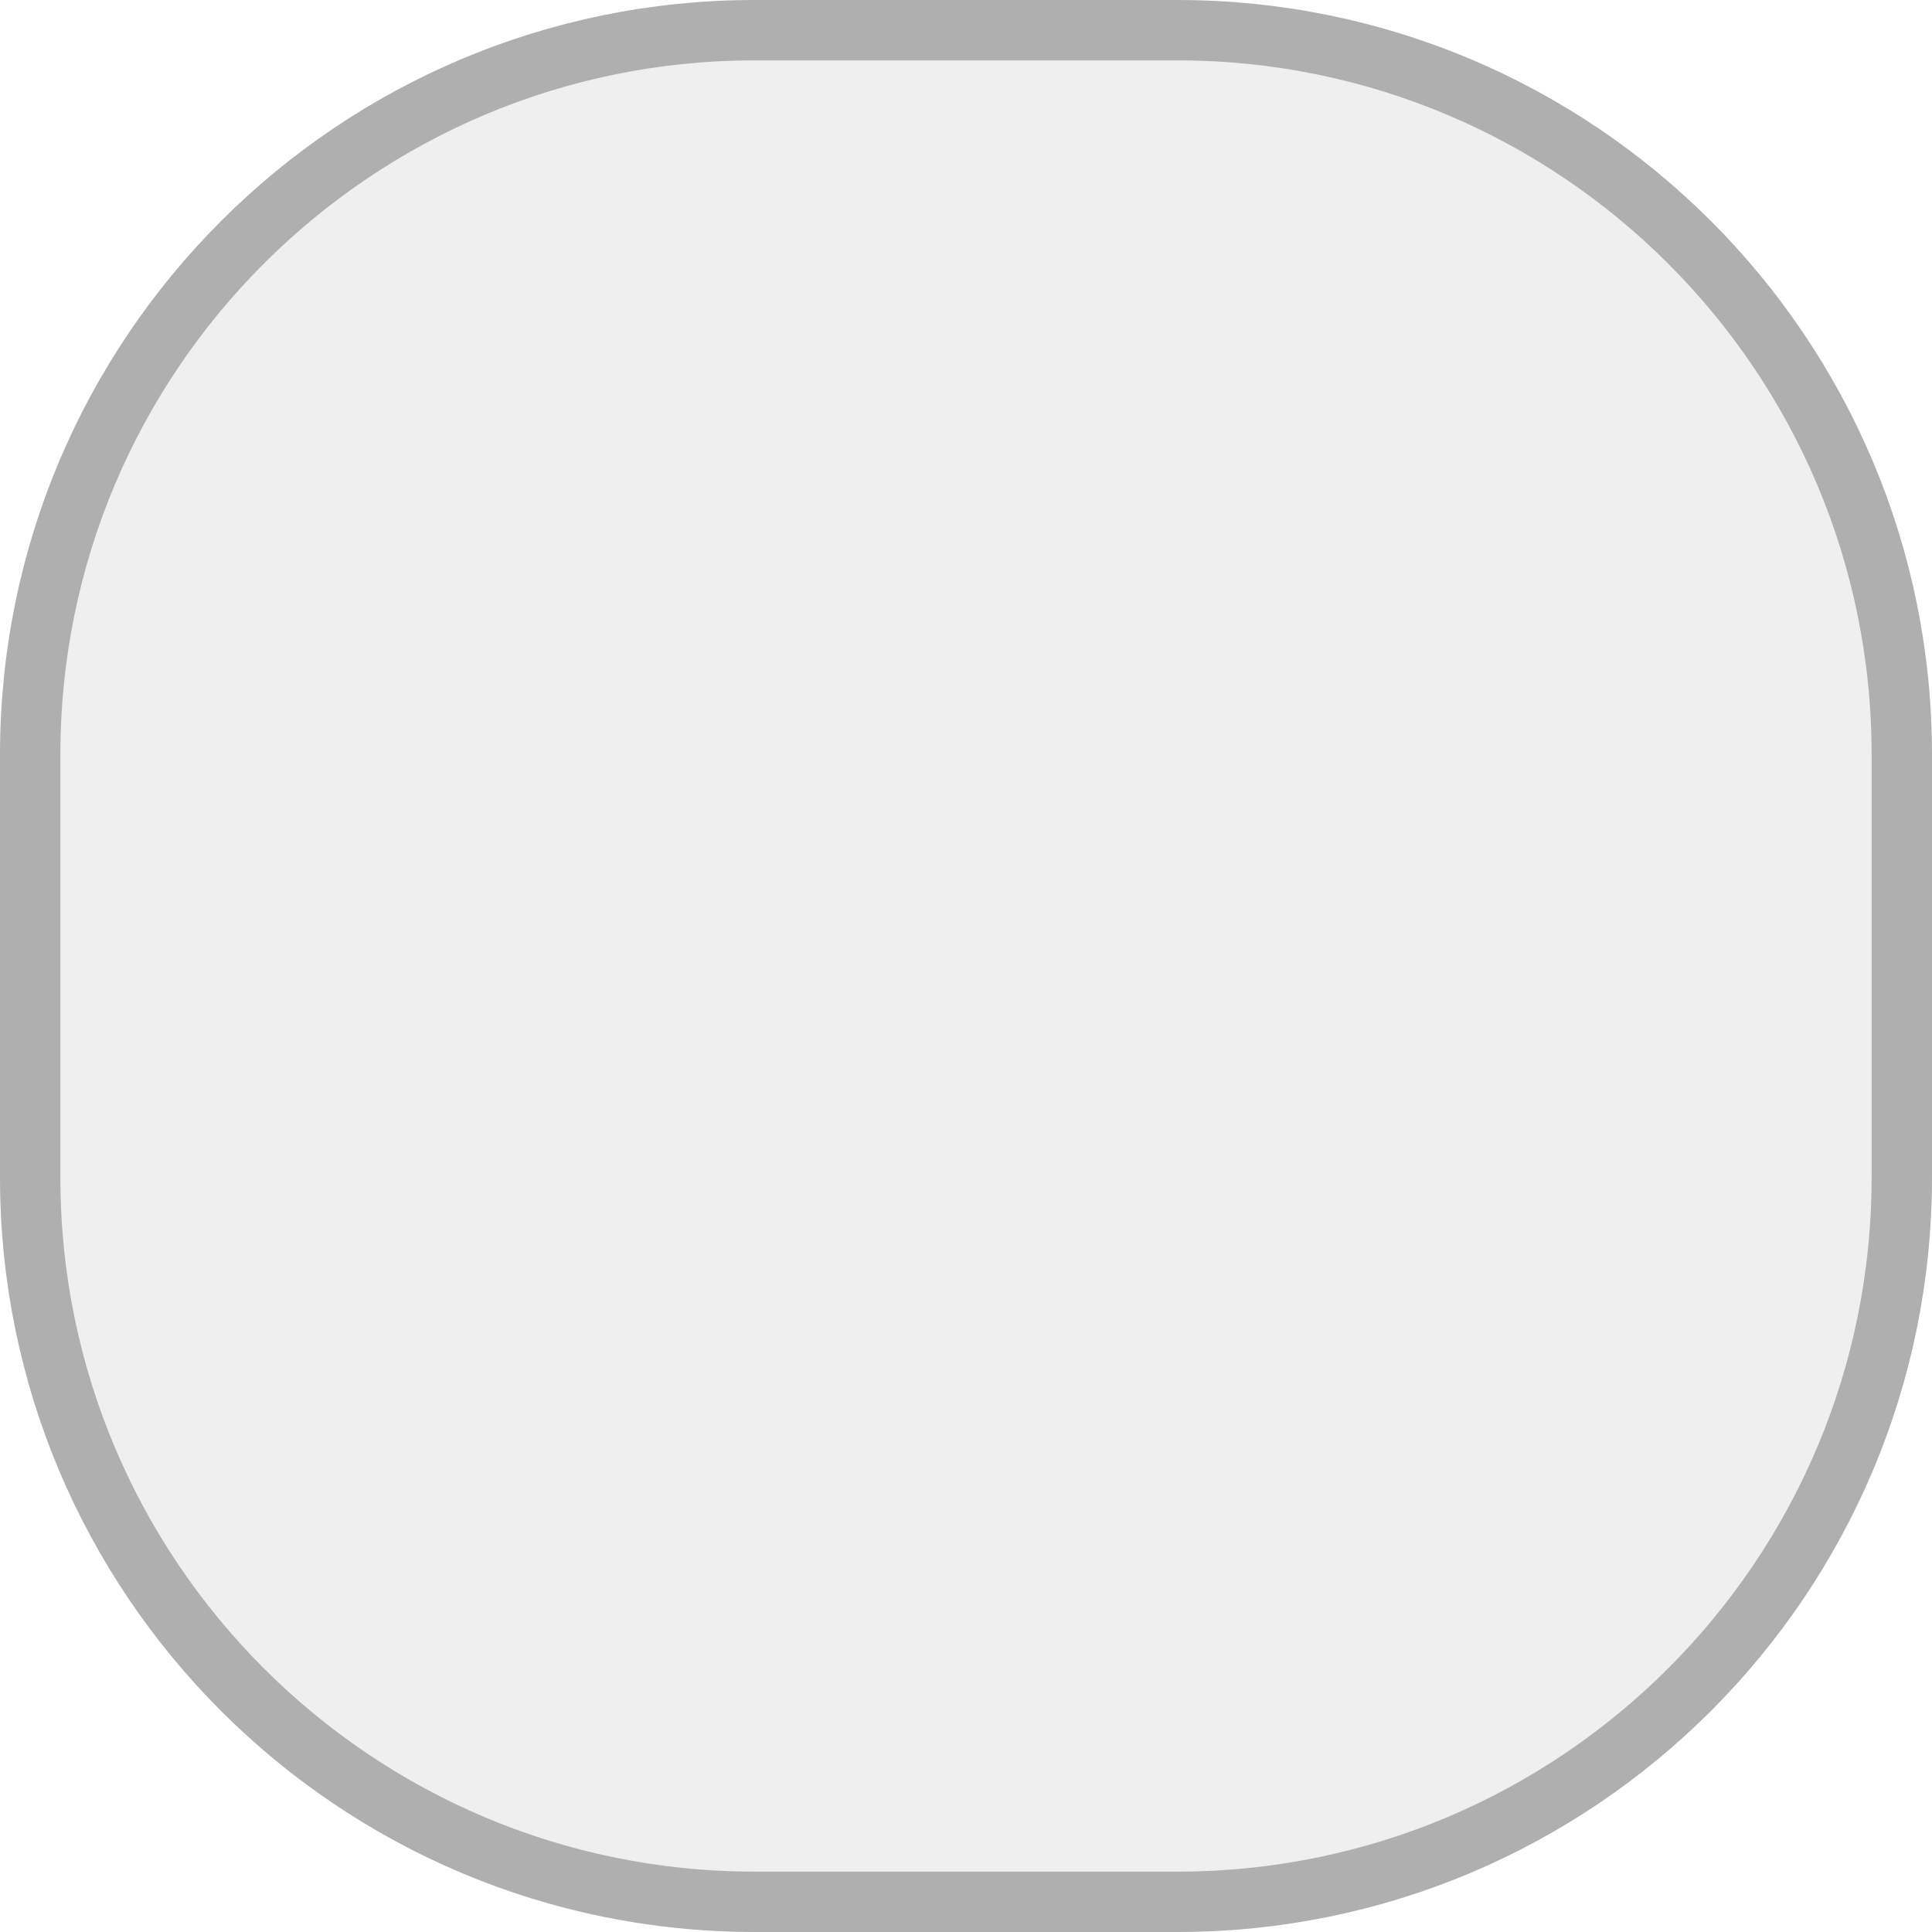
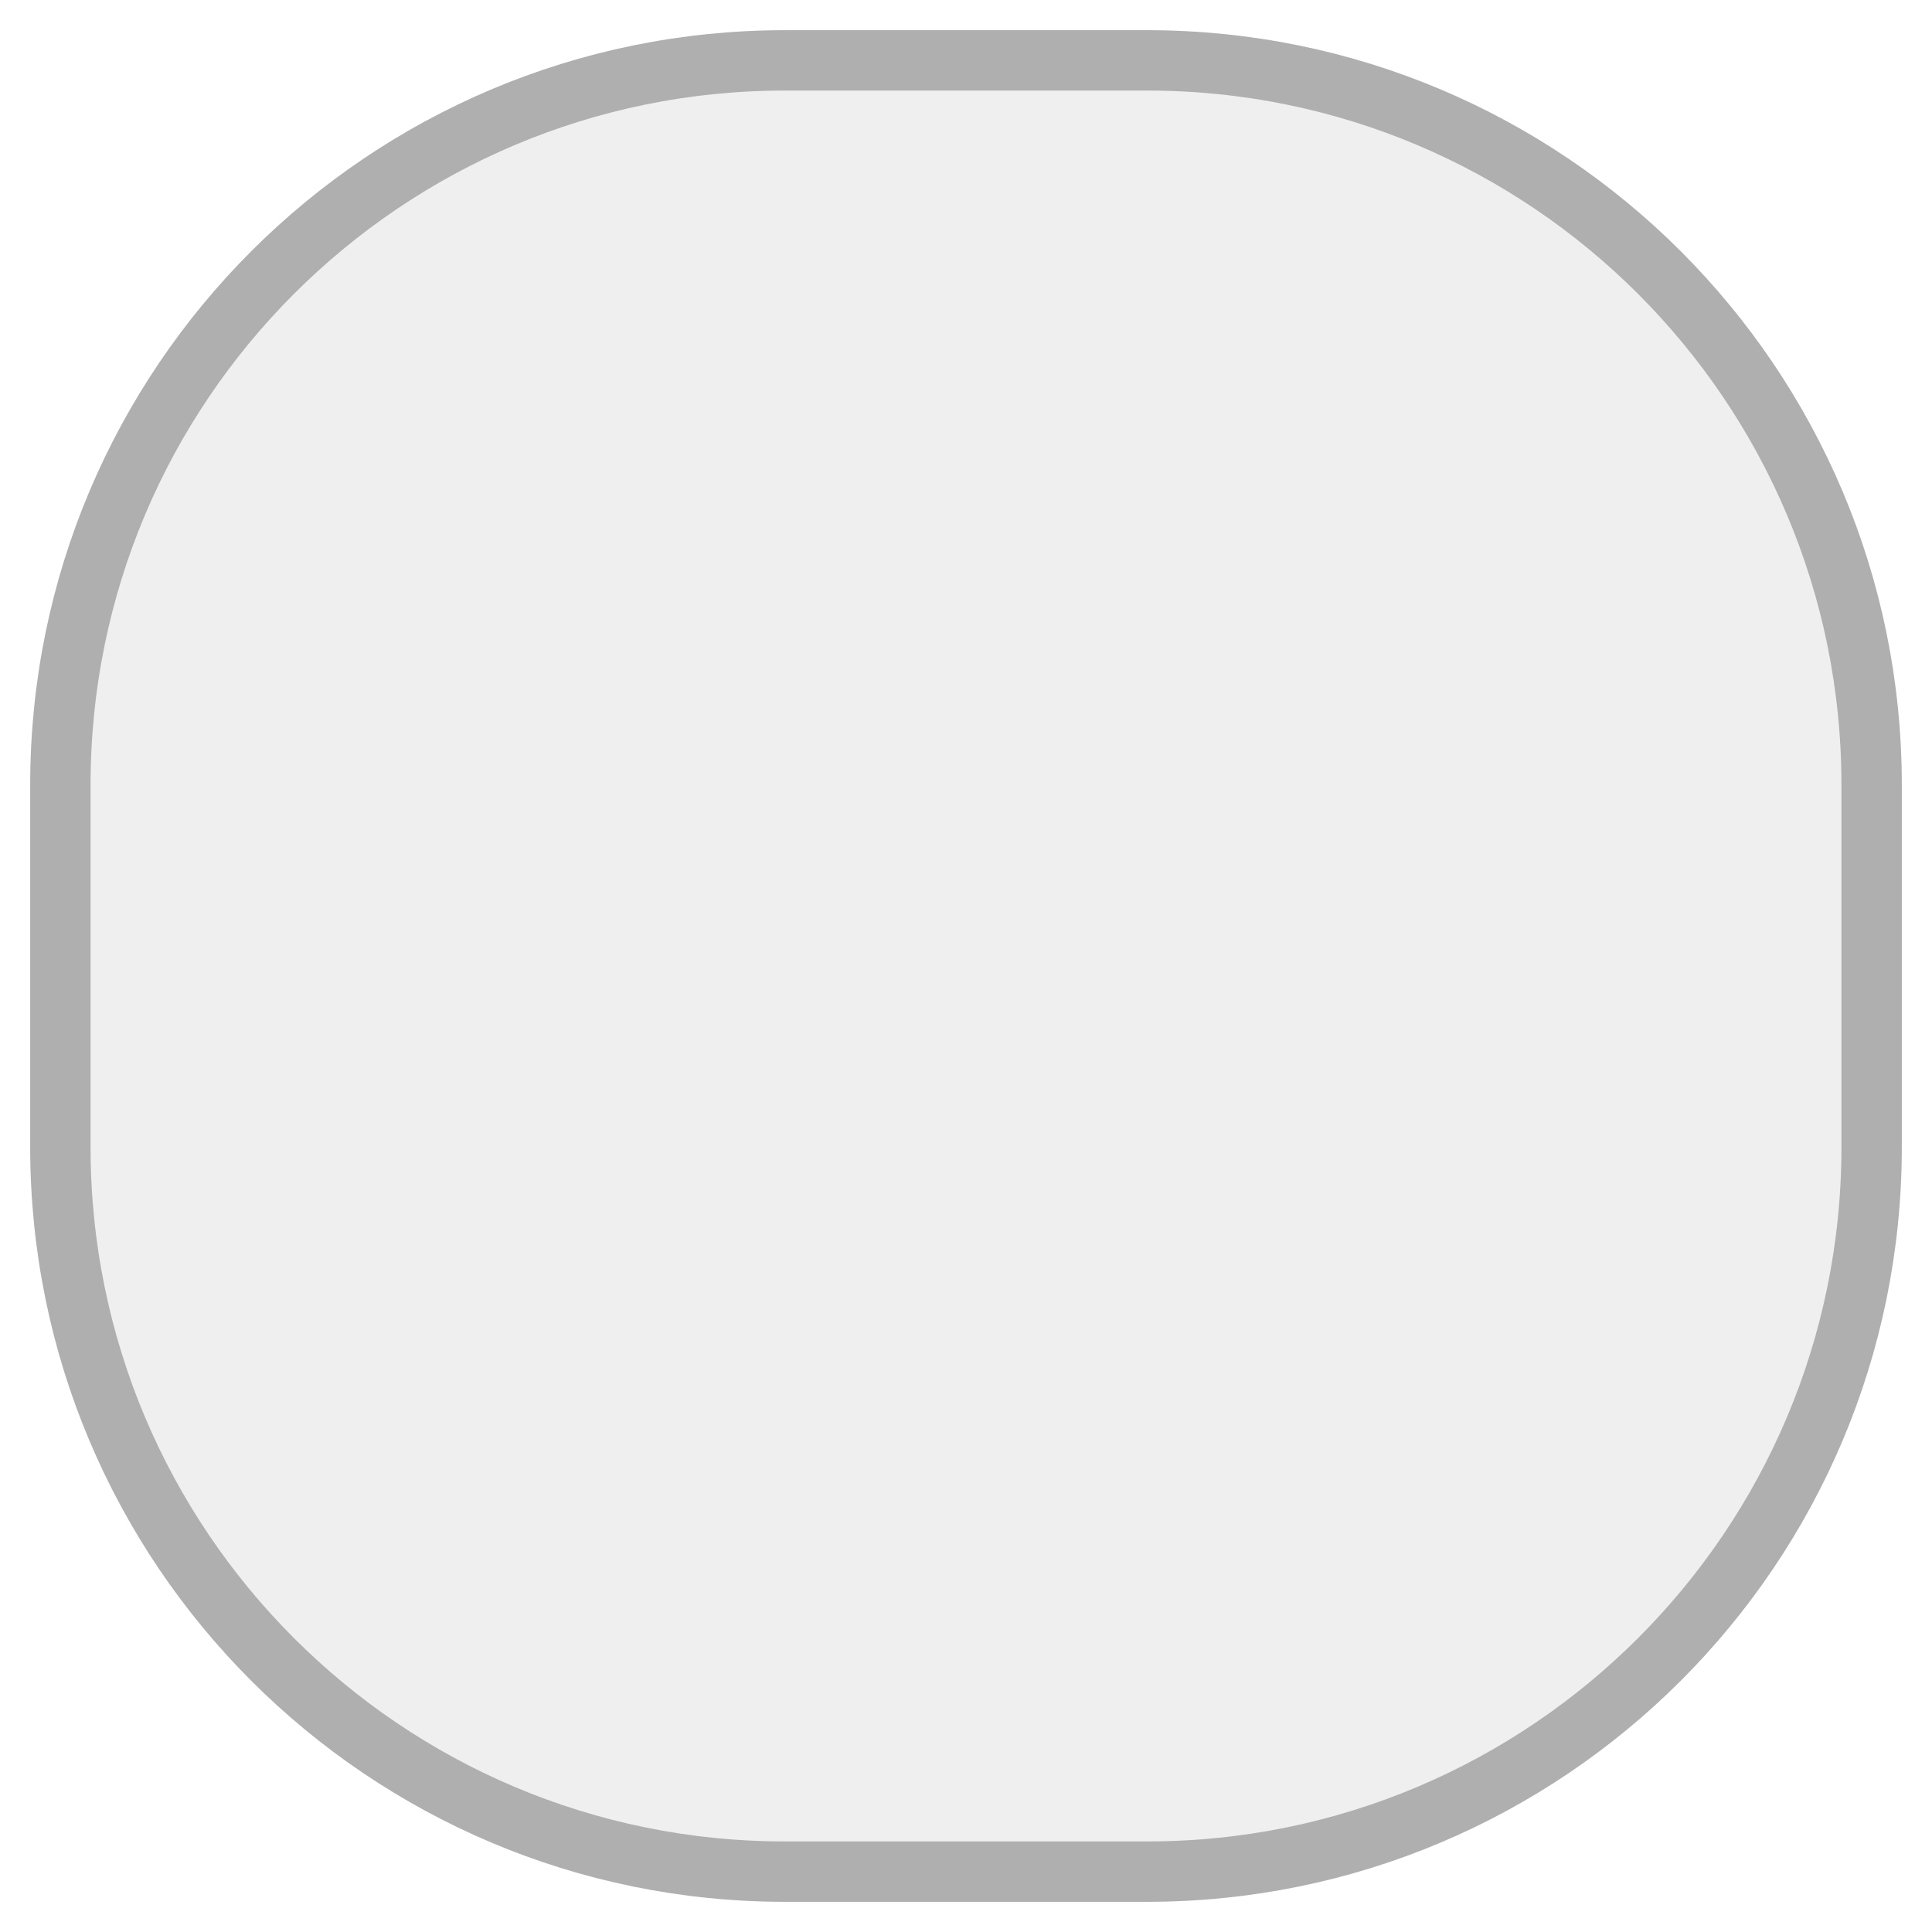
<svg xmlns="http://www.w3.org/2000/svg" width="32" height="32">
-   <rect width="31" height="31" x="0.5" y="0.5" fill="#efefef" stroke="#afafaf" stroke-width="1" stroke-linecap="round" rx="12" ry="12" />
+   <rect width="30" height="30" x="1" y="1" fill="#efefef" stroke="#afafaf" stroke-width="1" stroke-linecap="round" rx="12" ry="12" />
</svg>
